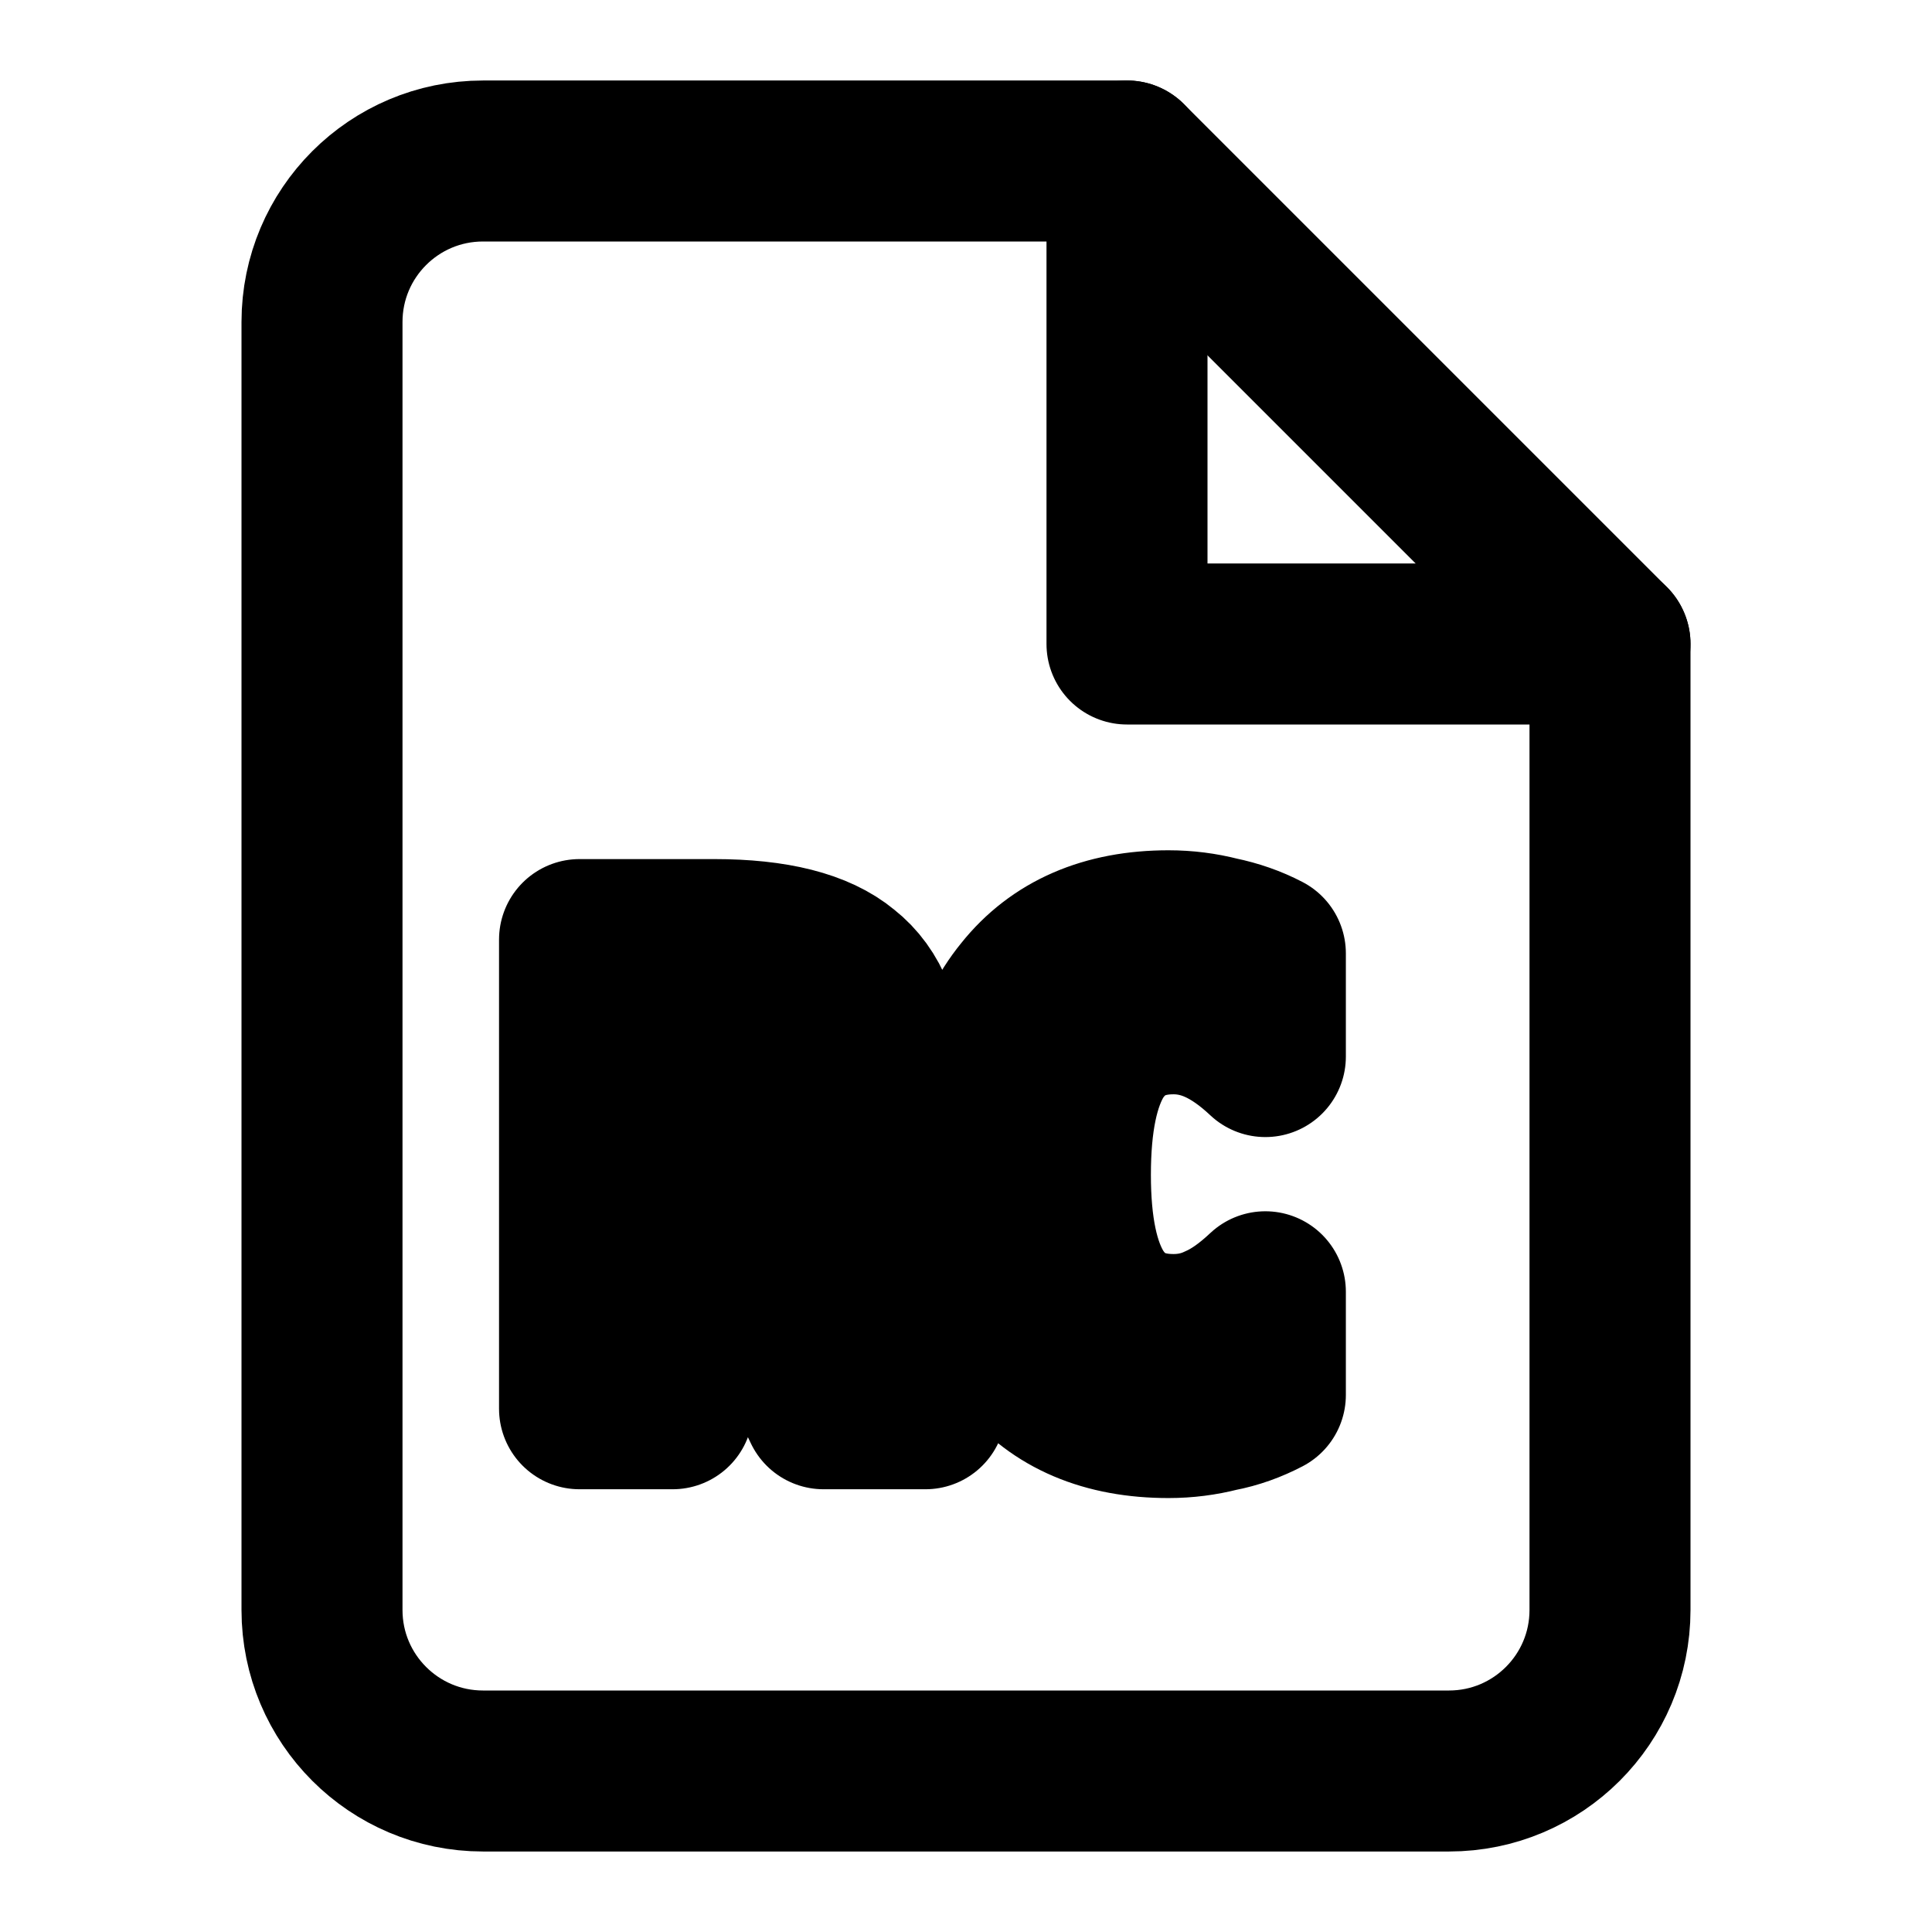
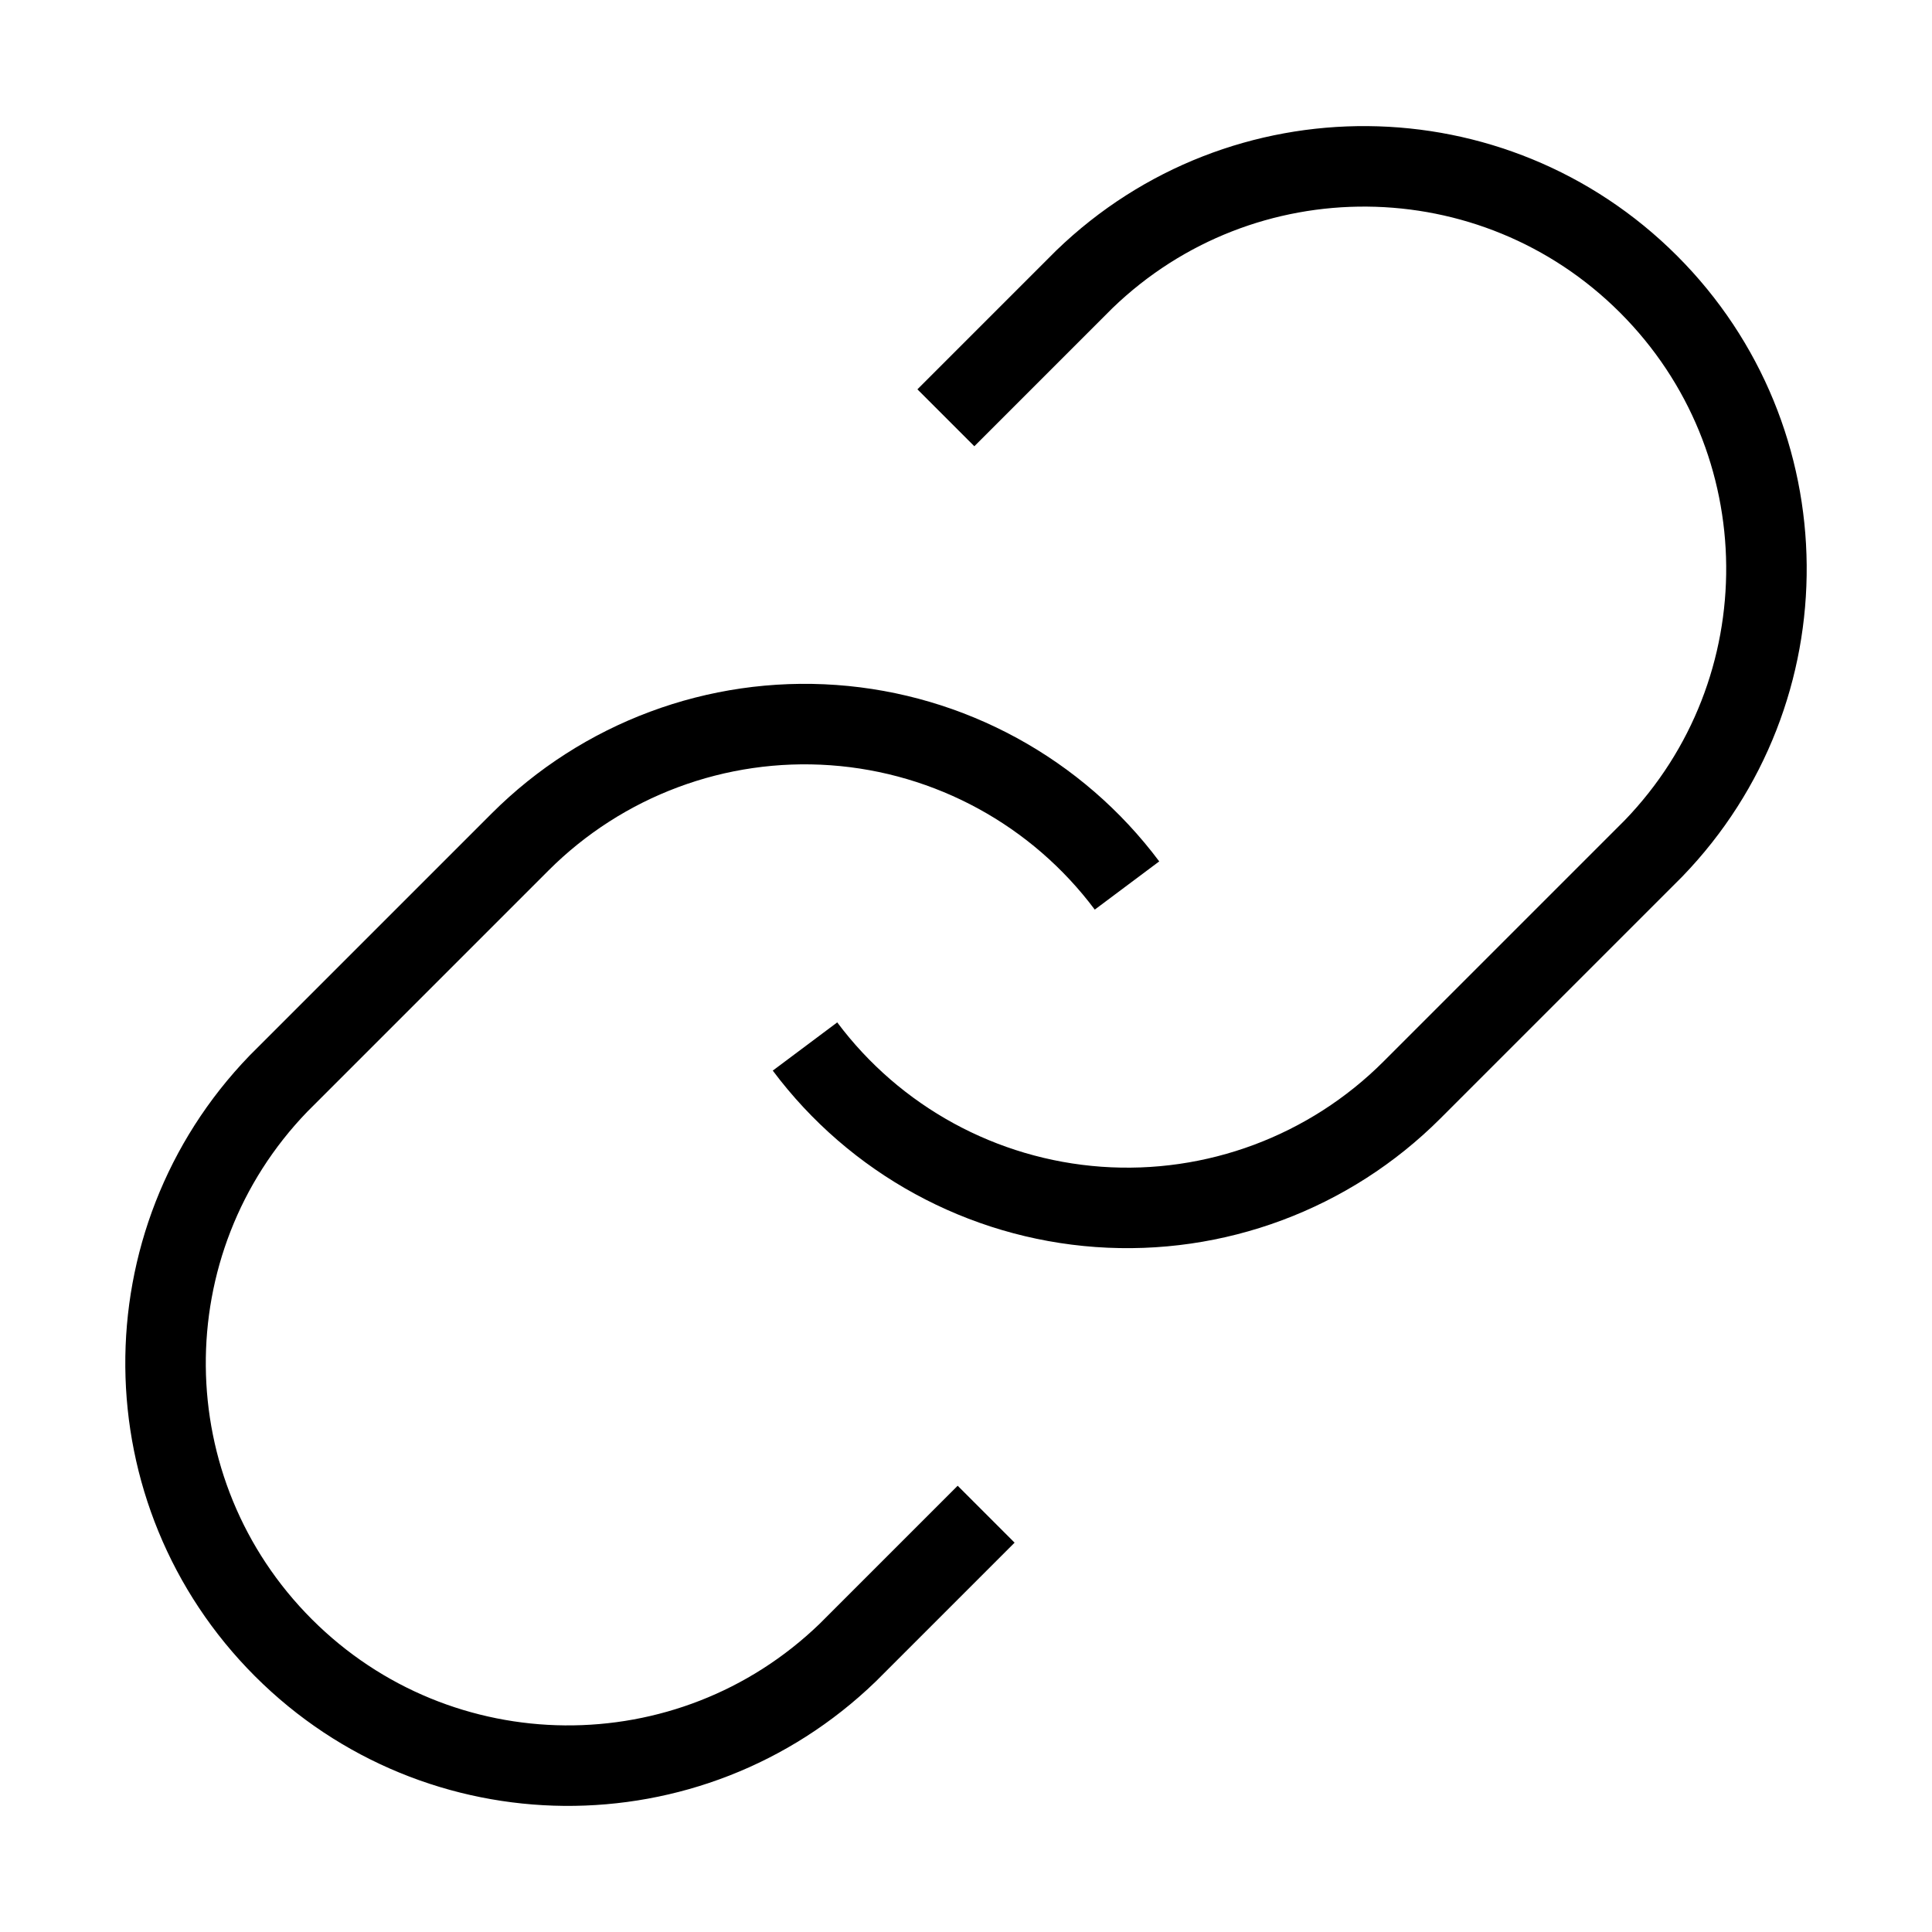
- <svg xmlns="http://www.w3.org/2000/svg" viewBox="0 0 24 24" fill="none" stroke="currentColor" stroke-width="2" stroke-linecap="round" stroke-linejoin="round">
-   <path d="M14 2H6a2 2 0 0 0-2 2v16a2 2 0 0 0 2 2h12a2 2 0 0 0 2-2V8z" />
-   <polyline points="14 2 14 8 20 8" />
-   <text x="11.5" y="17.5" text-anchor="middle" font-family="monospace" font-size="8" fill="currentColor" font-weight="bold">
-     RC
-   </text>
+ <svg xmlns="http://www.w3.org/2000/svg" viewBox="0 0 24 24" fill="none" stroke="currentColor" strokeWidth="2.5" strokeLinecap="round" strokeLinejoin="round">
+   <path d="M10 13a5 5 0 0 0 7.54.54l3-3a5 5 0 0 0-7.07-7.07l-1.72 1.72" />
+   <path d="M14 11a5 5 0 0 0-7.54-.54l-3 3a5 5 0 0 0 7.07 7.07l1.72-1.72" />
</svg>
